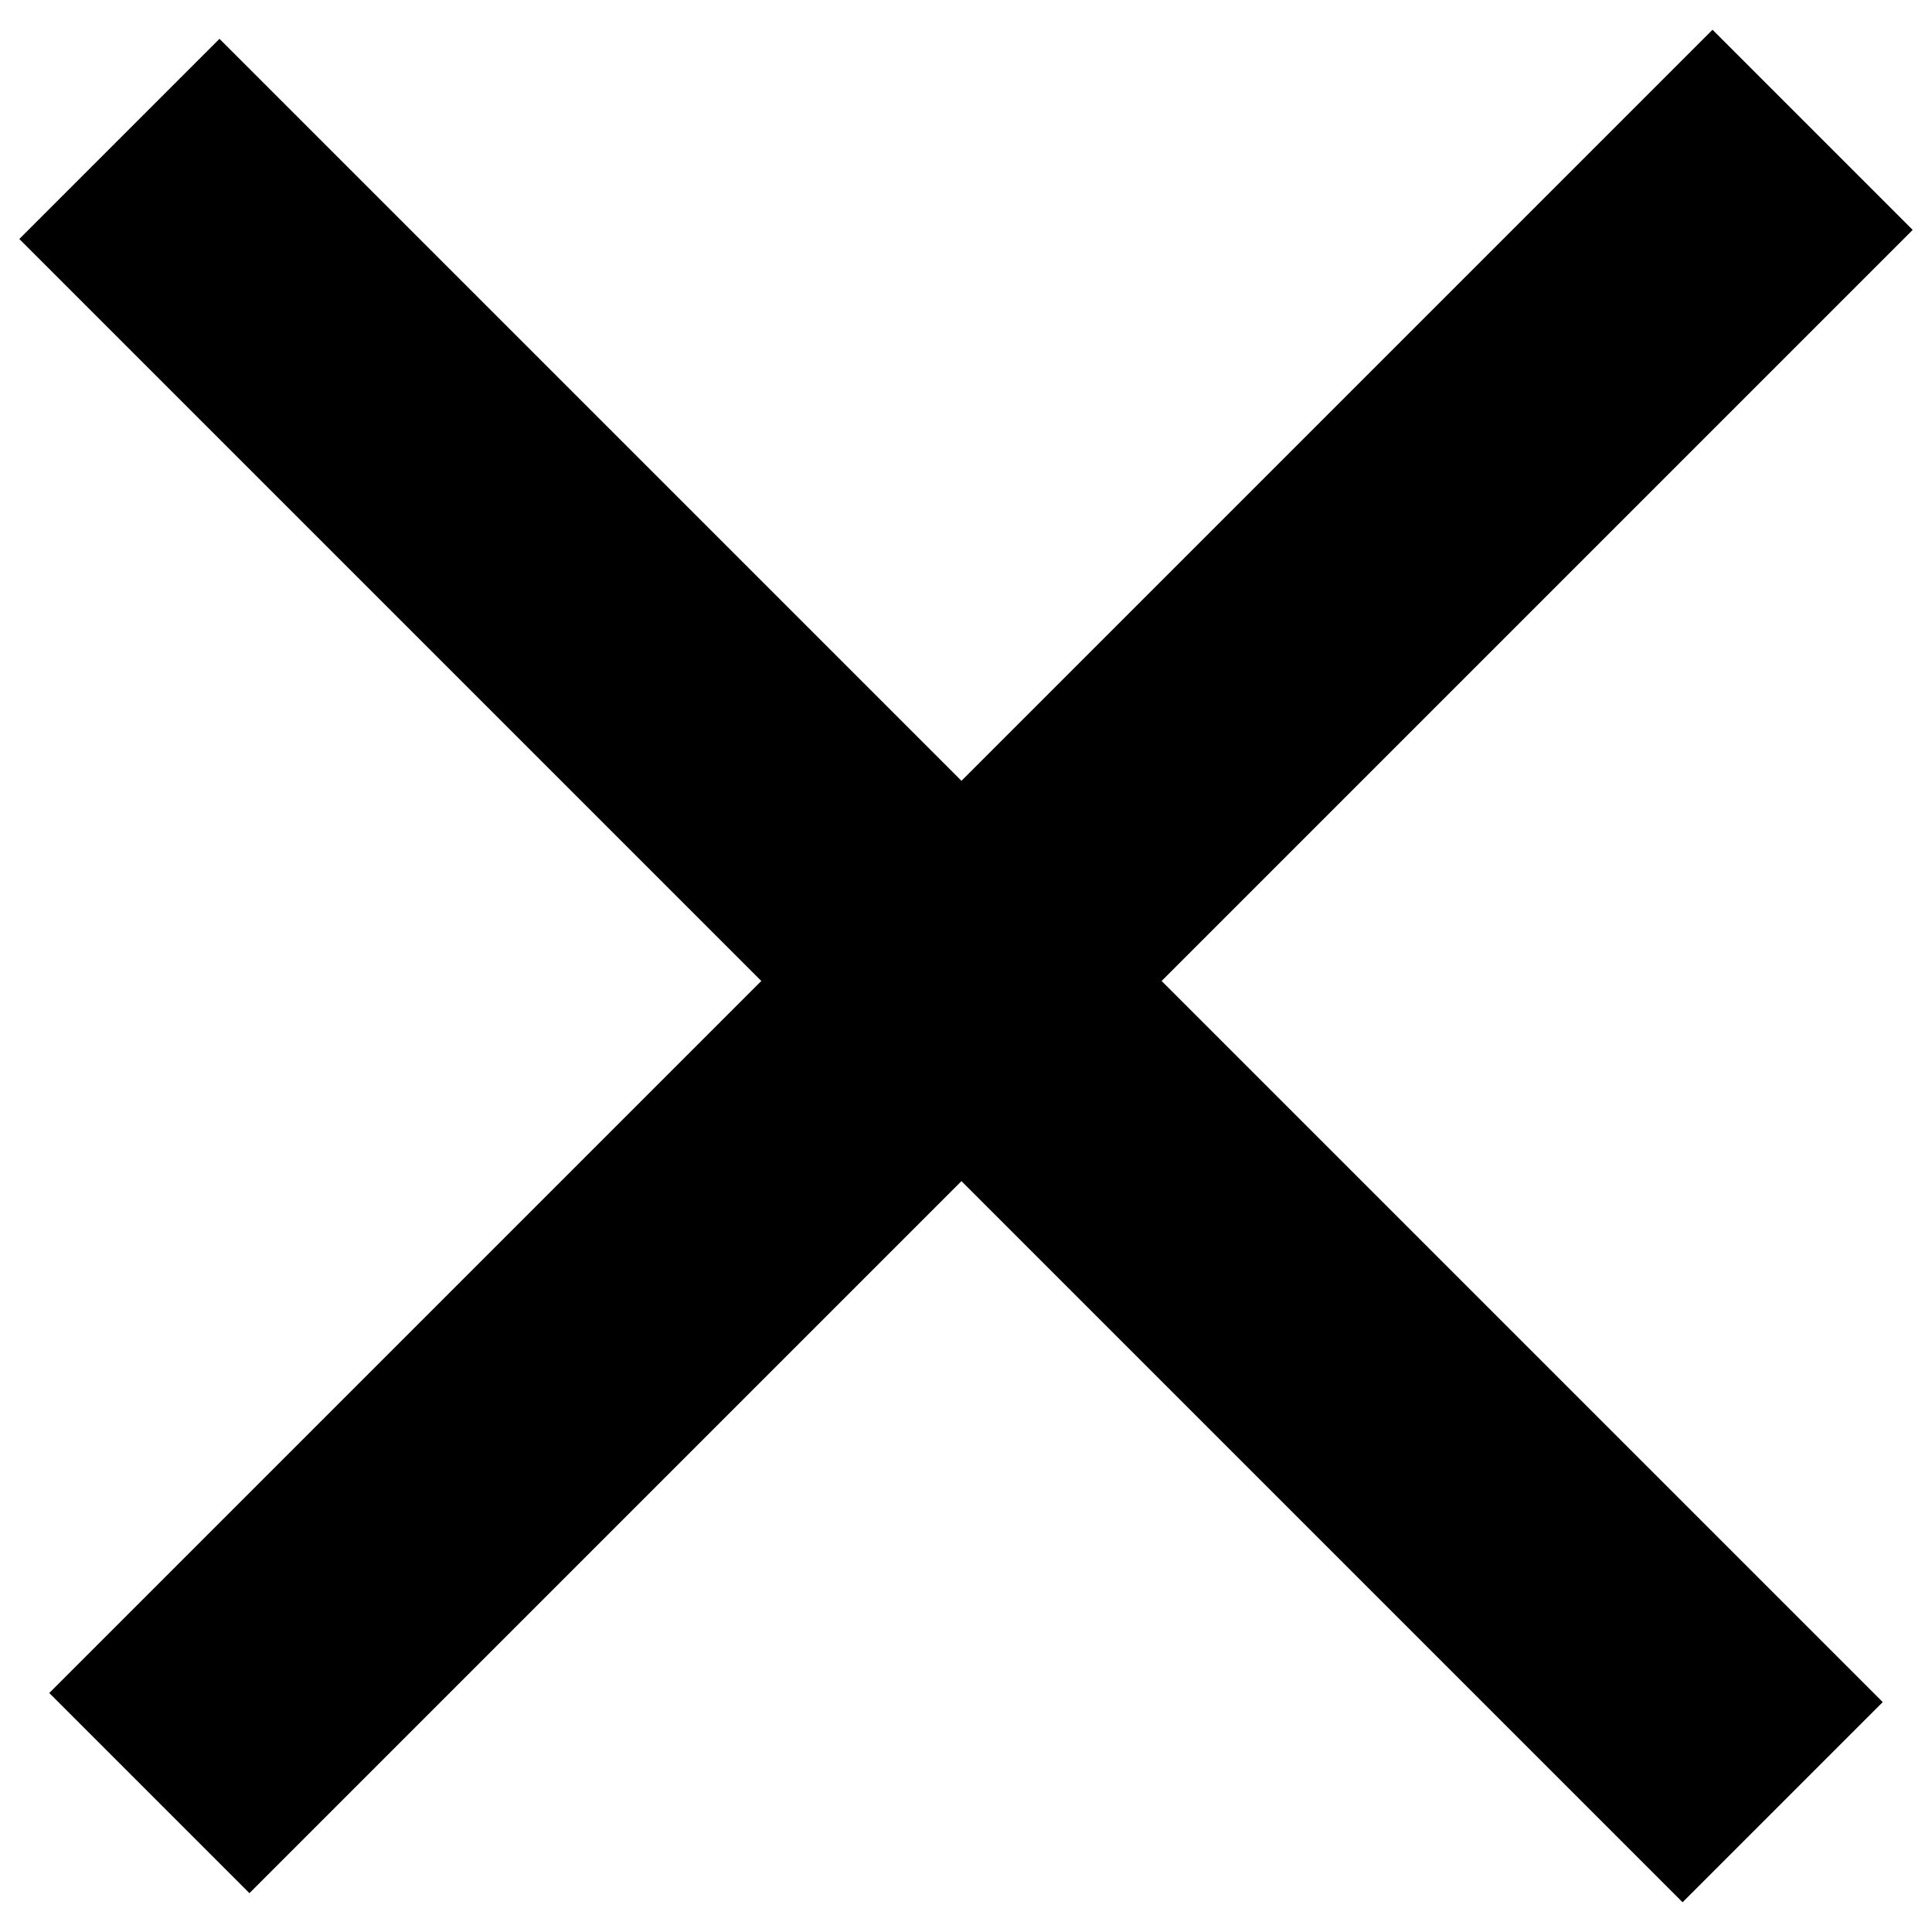
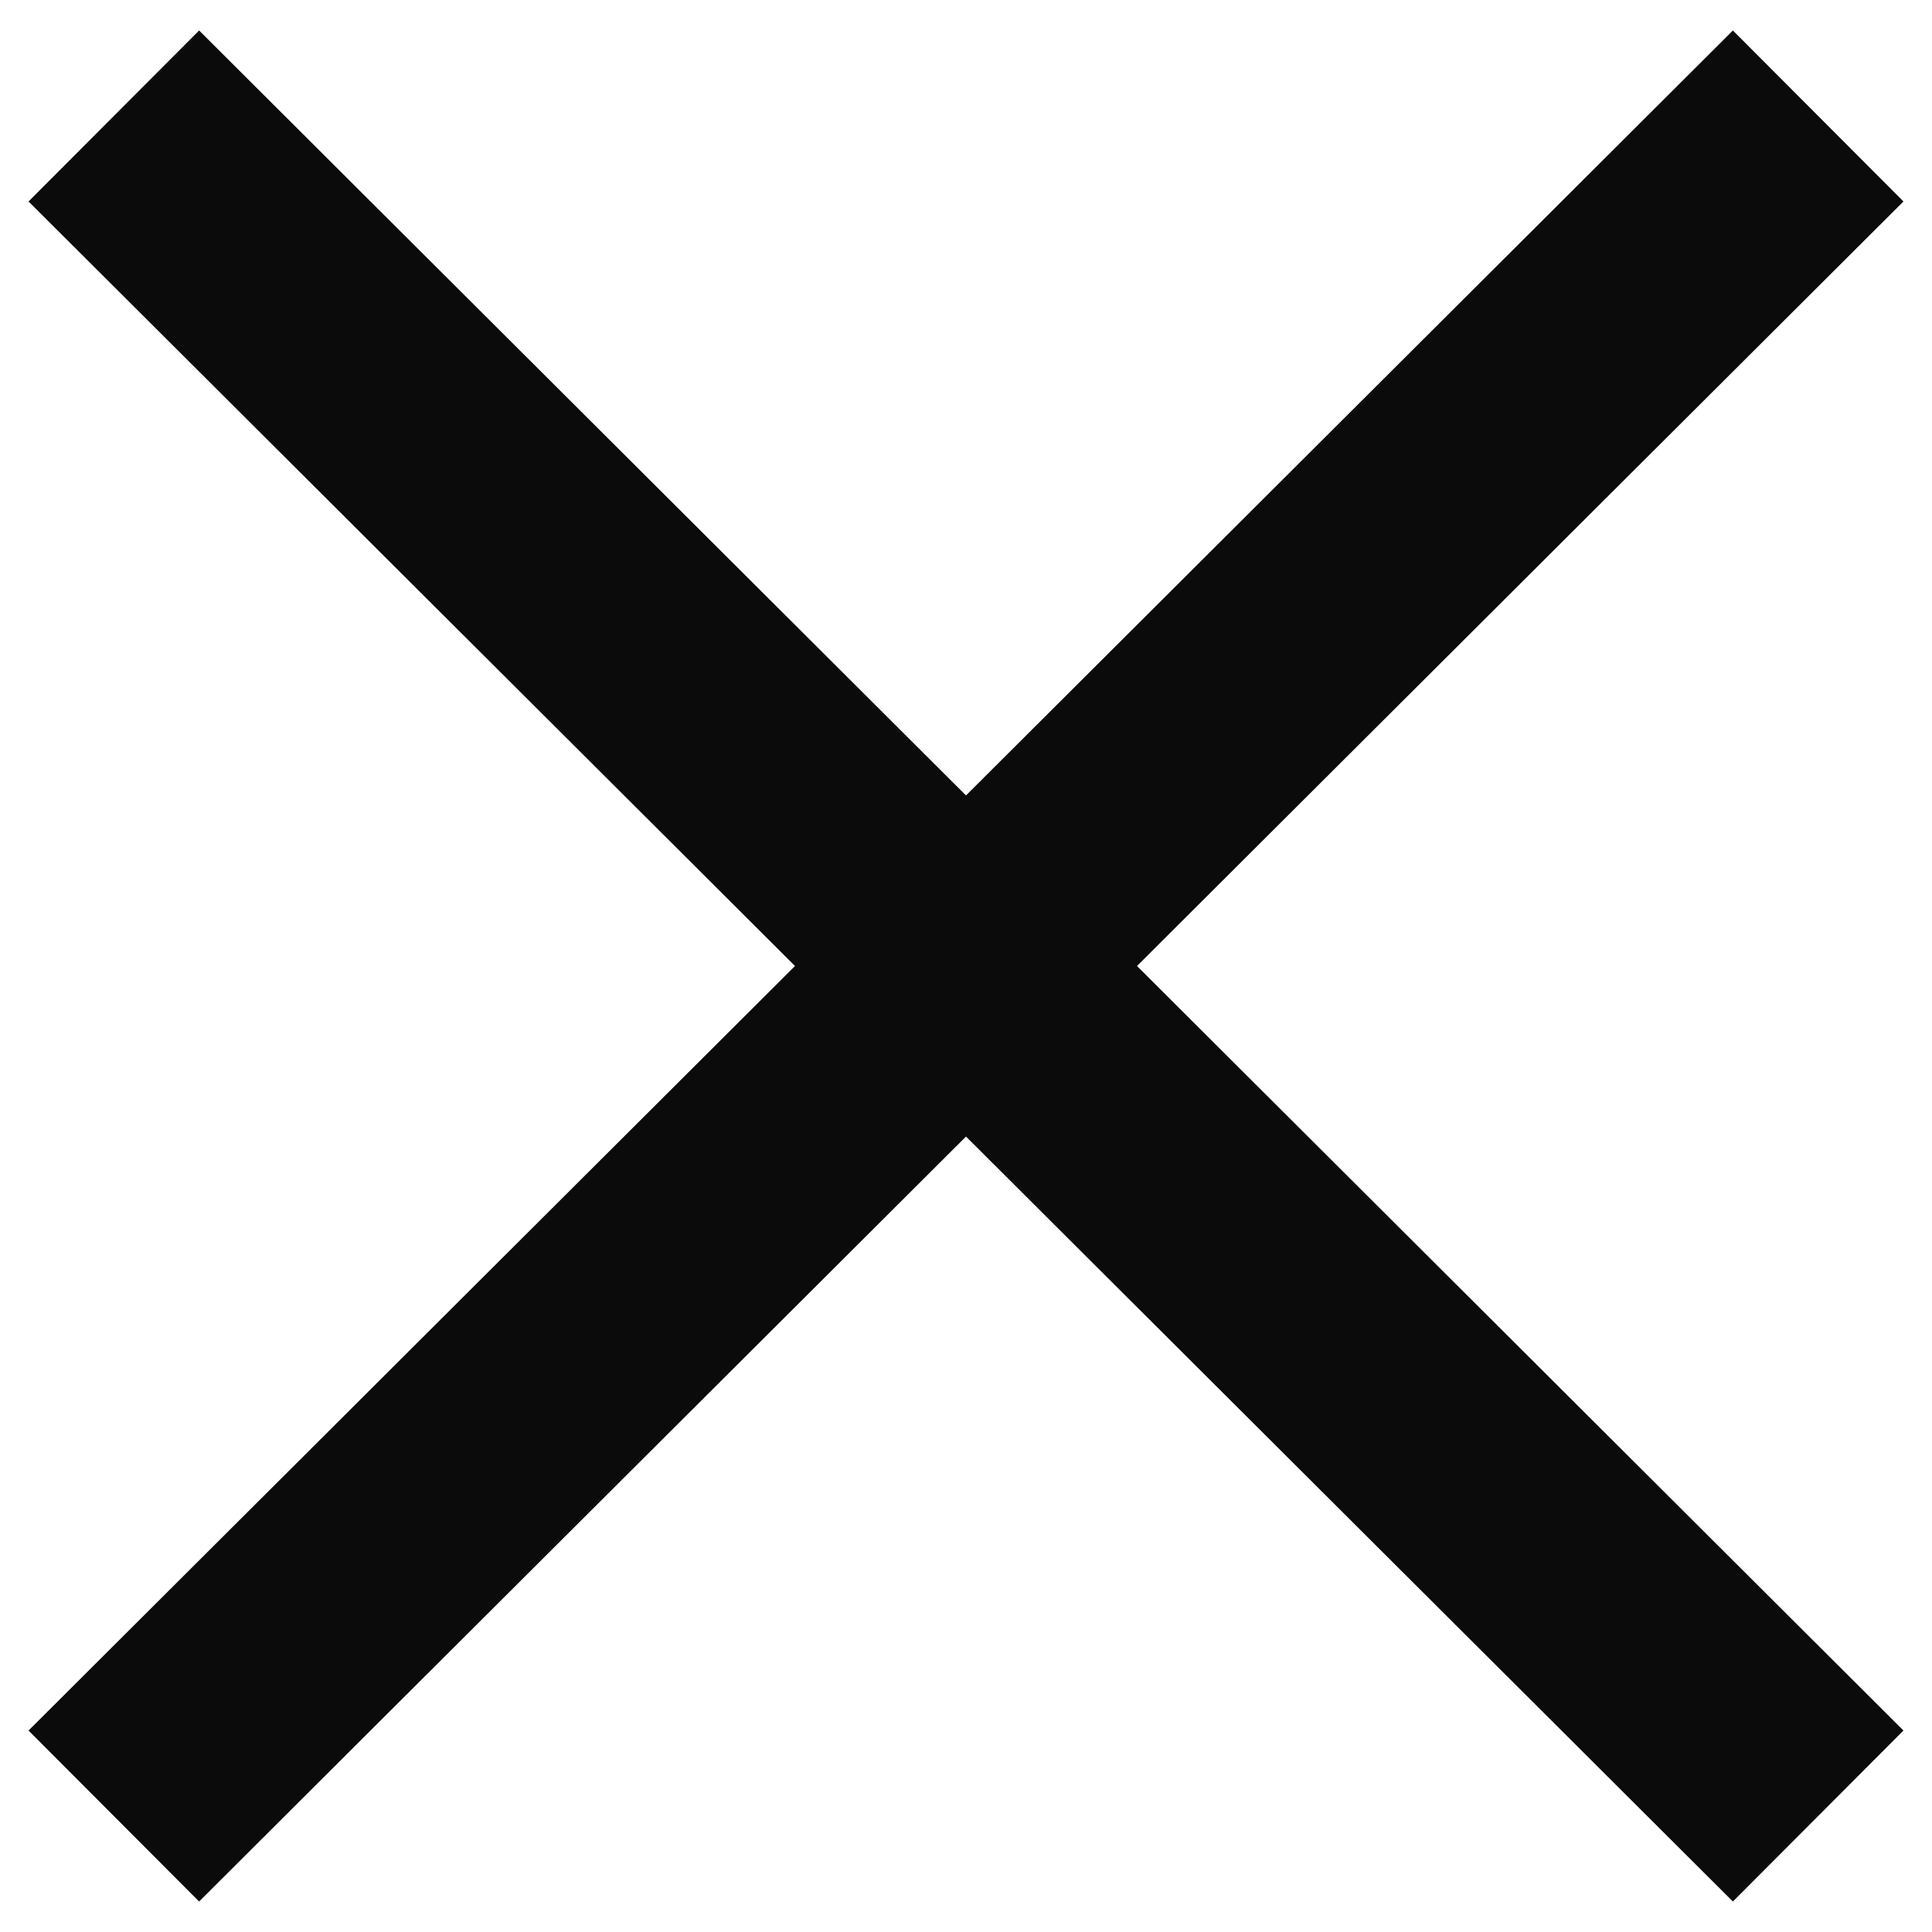
- <svg xmlns="http://www.w3.org/2000/svg" version="1.1" x="0px" y="0px" viewBox="0 0 1000 1000" enable-background="new 0 0 1000 1000" xml:space="preserve">
-   <g>
-     <path d="M886.4,15.4L990,119L129.1,979.9L25.5,876.3L886.4,15.4z" />
-     <path d="M10,123.7L113.6,20.1L974.5,881L870.9,984.6L10,123.7z" />
+ <svg xmlns="http://www.w3.org/2000/svg" width="12px" height="12px" viewBox="0 0 12 12" version="1.1">
+   <g id="Program-Catalog-R4" stroke="none" stroke-width="1" fill="none" fill-rule="evenodd" stroke-linecap="square">
+     <g id="Program-Catalog-Keywords---Desktop" transform="translate(-256, -647)" stroke="#0B0B0B" stroke-width="1.5">
+       <g id="X-Icon" transform="translate(257, 648)">
+         <line x1="0.238" y1="0.25" x2="9.762" y2="9.75" id="Line-3" />
+         <line x1="0.238" y1="0.25" x2="9.762" y2="9.75" id="Line-3" transform="translate(5, 5) scale(-1, 1) translate(-5, -5) " />
+       </g>
+     </g>
  </g>
</svg>
